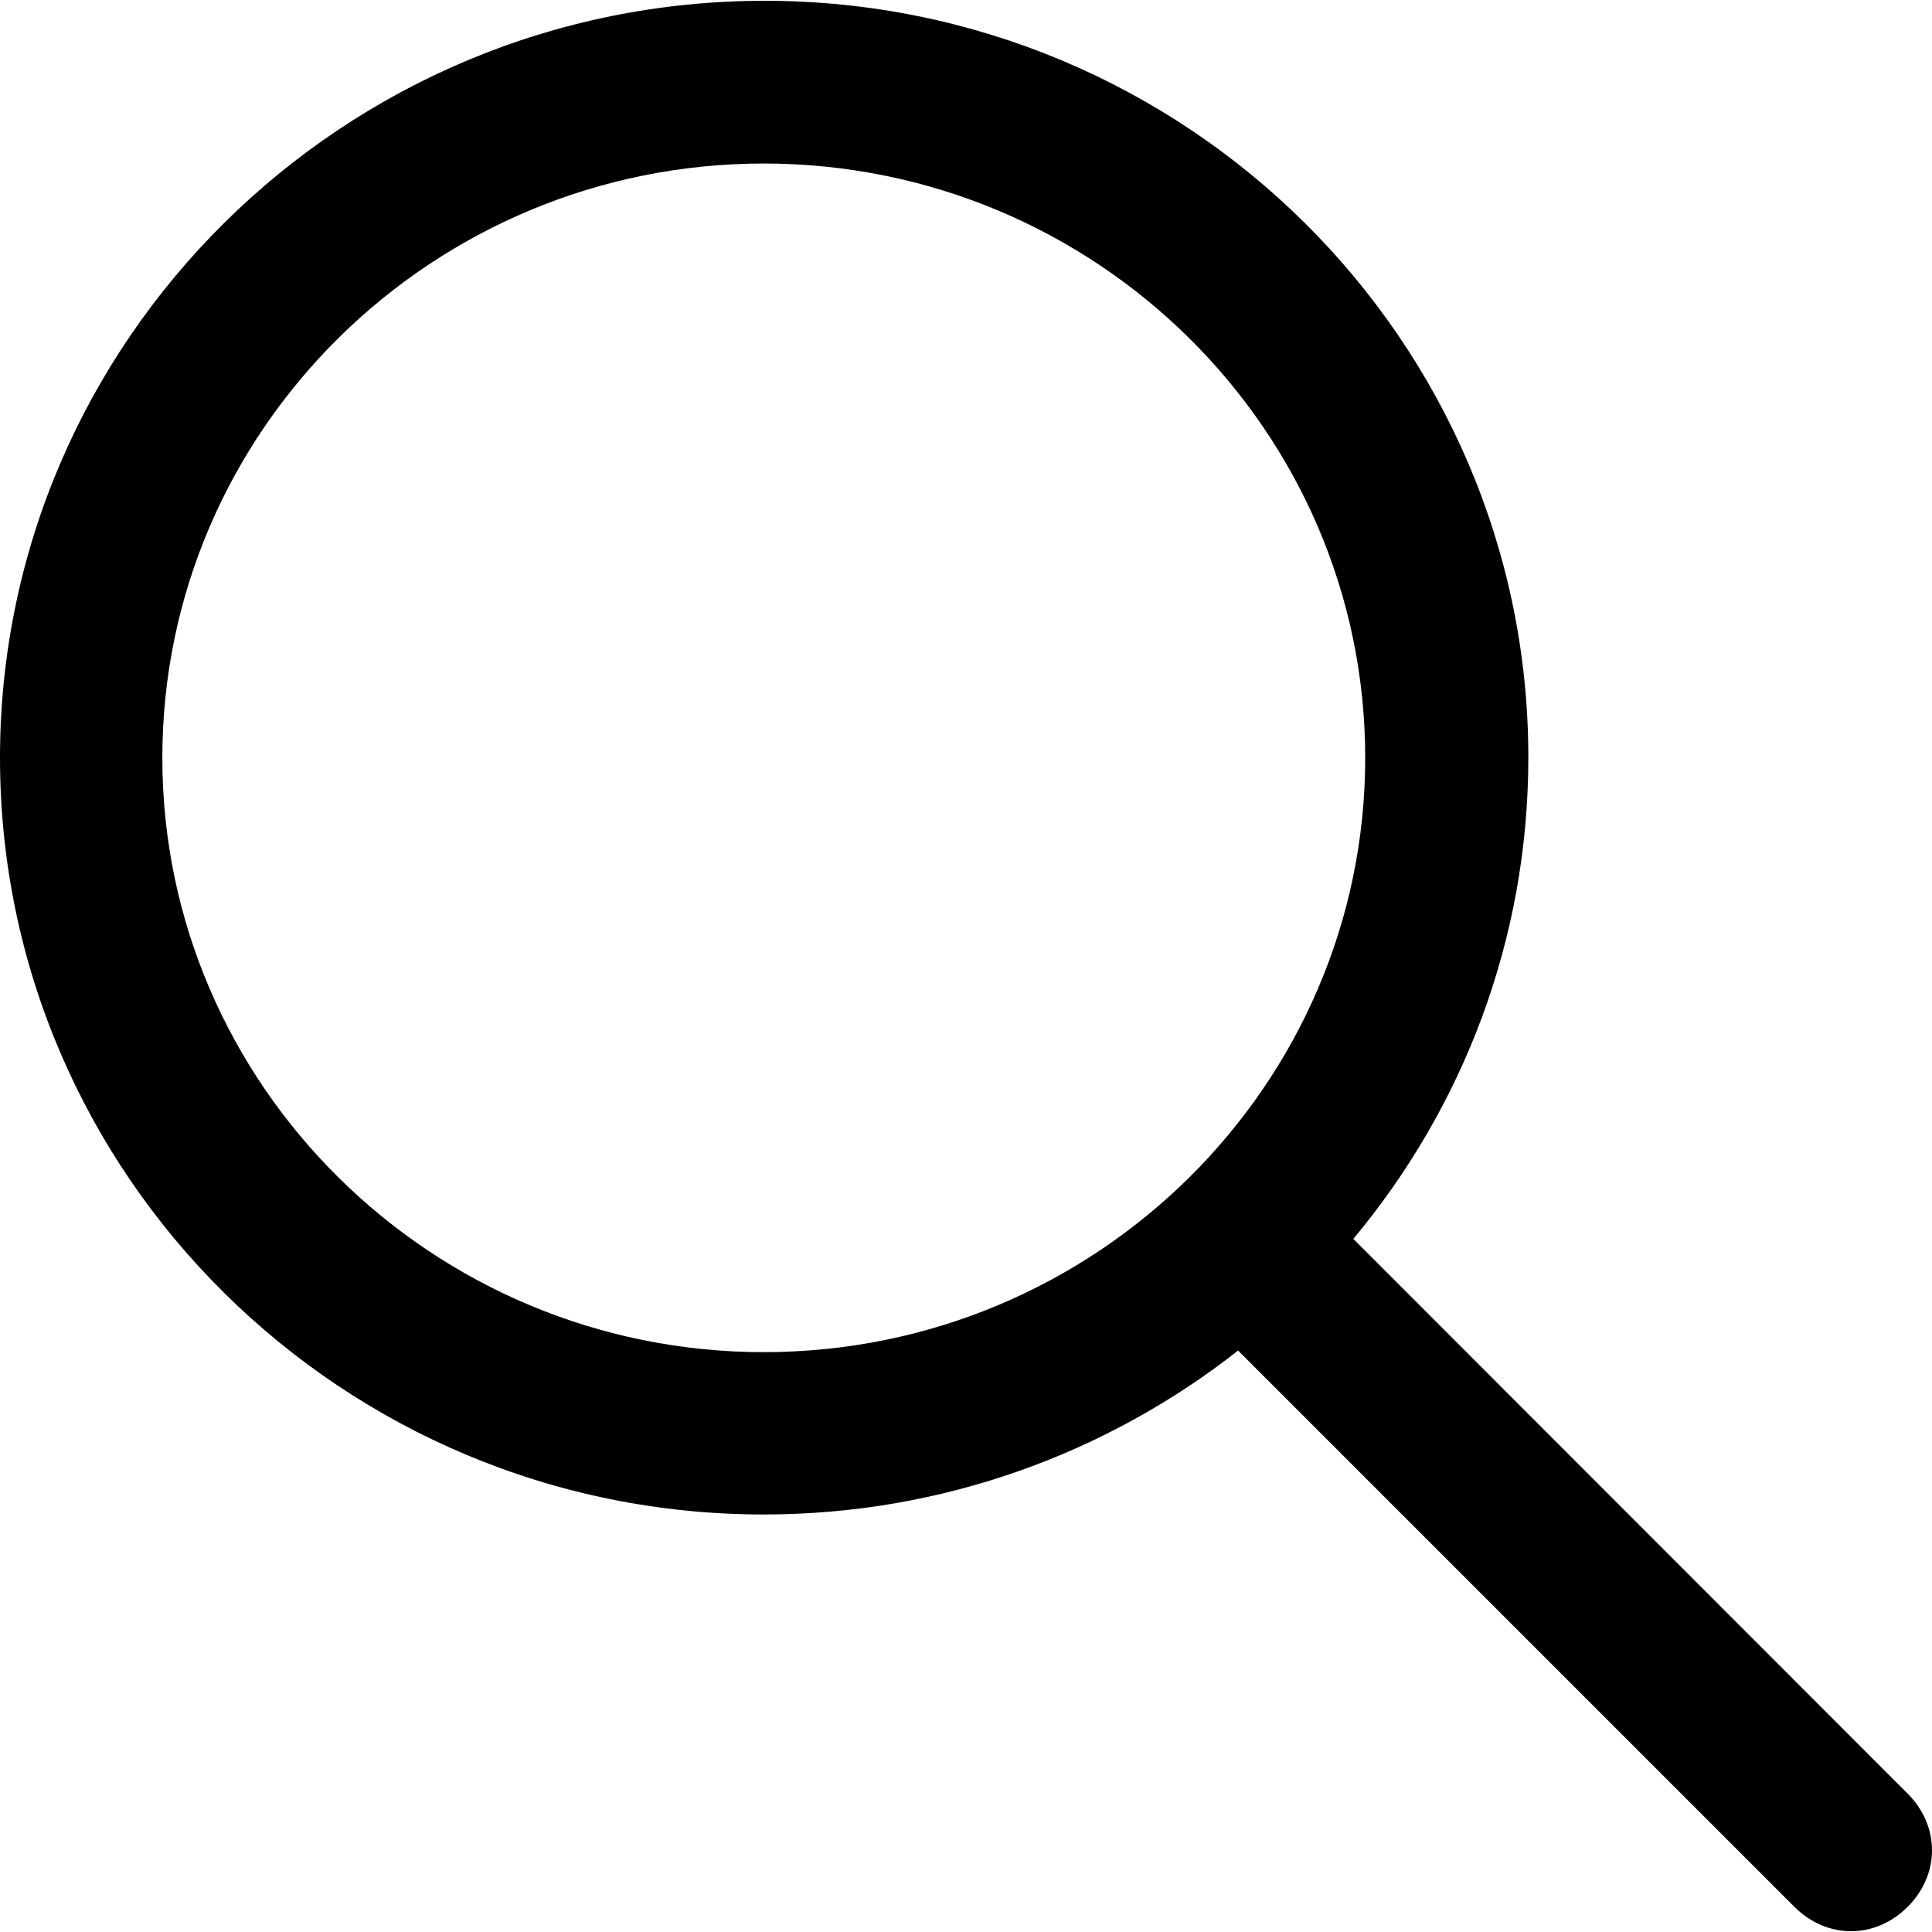
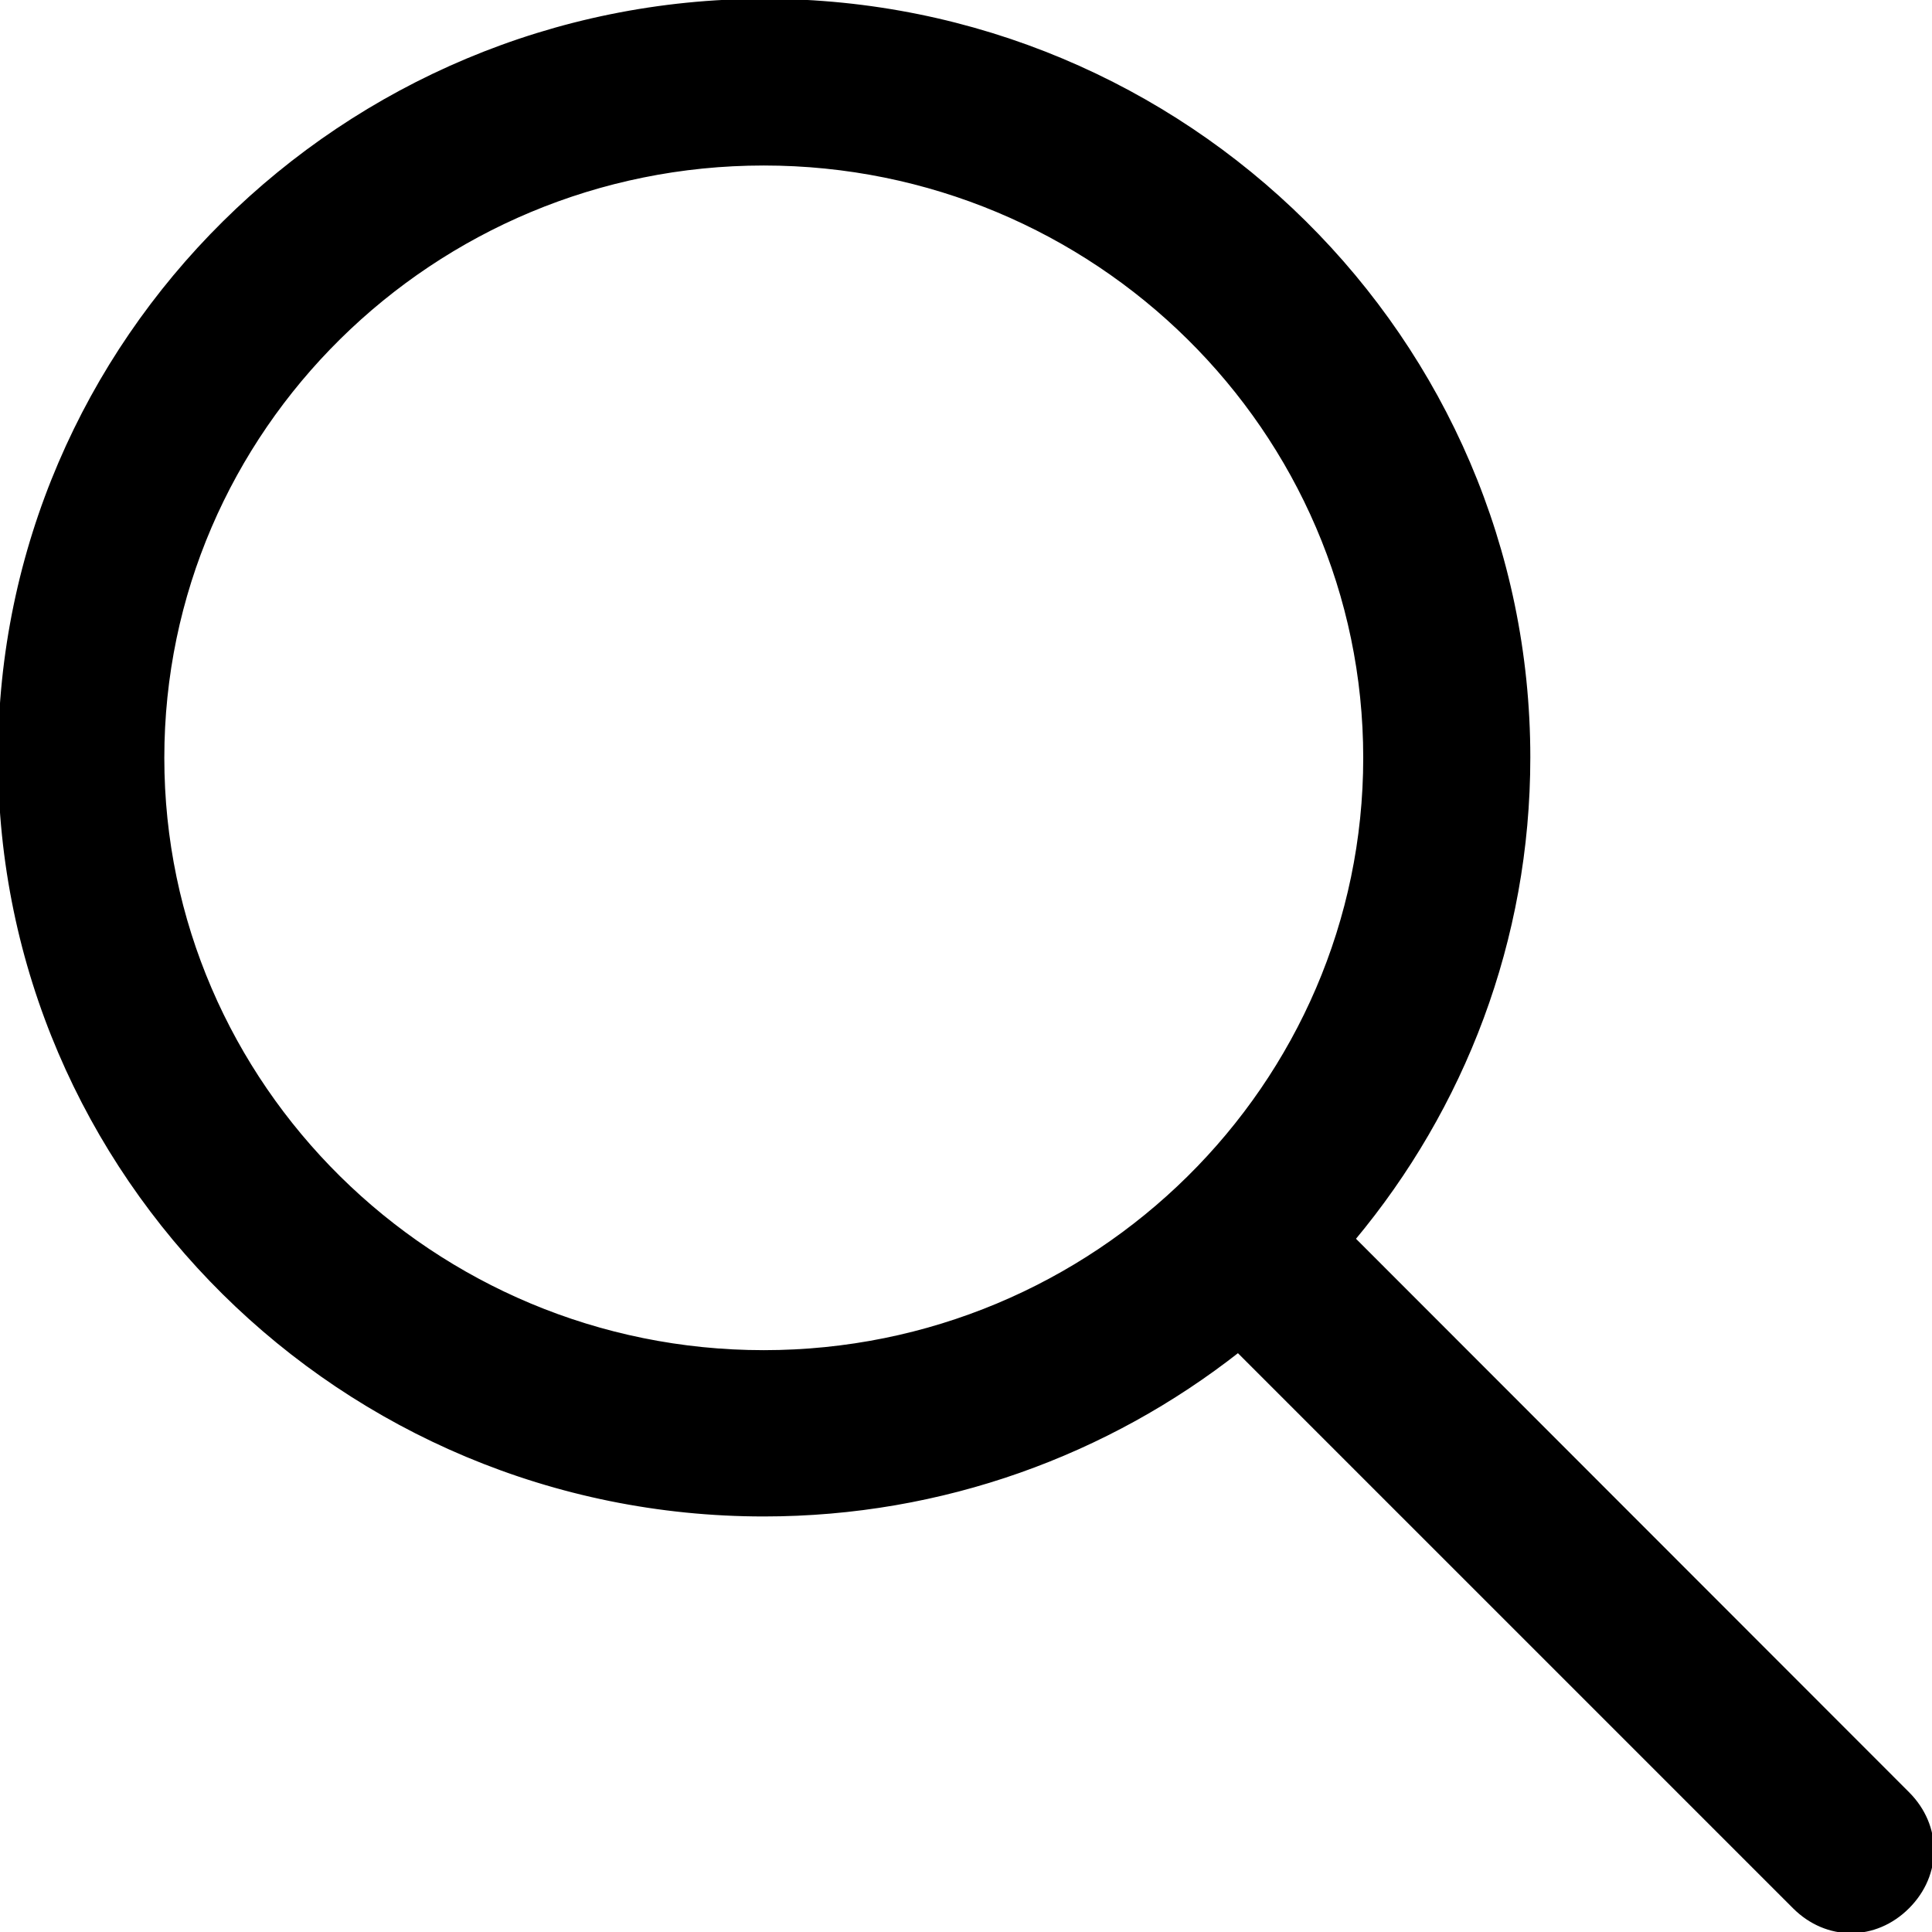
- <svg xmlns="http://www.w3.org/2000/svg" version="1.1" id="Capa_1" x="0px" y="0px" viewBox="0 0 487.95 487.95" style="enable-background:new 0 0 487.95 487.95;" xml:space="preserve">
+ <svg xmlns="http://www.w3.org/2000/svg" version="1.1" id="Capa_1" x="0px" y="0px" viewBox="0 0 487.95 487.95" style="enable-background:new 0 0 487.95 487.95;" xml:space="preserve" stroke="currentColor">
  <g>
    <g>
-       <path d="M481.8,453l-140-140.1c27.6-33.1,44.2-75.4,44.2-121.6C386,85.9,299.5,0.2,193.1,0.2S0,86,0,191.4s86.5,191.1,192.9,191.1    c45.2,0,86.8-15.5,119.8-41.4l140.5,140.5c8.2,8.2,20.4,8.2,28.6,0C490,473.4,490,461.2,481.8,453z M41,191.4    c0-82.8,68.2-150.1,151.9-150.1s151.9,67.3,151.9,150.1s-68.2,150.1-151.9,150.1S41,274.1,41,191.4z" />
+       <path d="M481.8,453l-140-140.1c27.6-33.1,44.2-75.4,44.2-121.6C386,85.9,299.5,0.2,193.1,0.2S0,86,0,191.4s86.5,191.1,192.9,191.1    c45.2,0,86.8-15.5,119.8-41.4l140.5,140.5c8.2,8.2,20.4,8.2,28.6,0C490,473.4,490,461.2,481.8,453z M41,191.4    c0-82.8,68.2-150.1,151.9-150.1s151.9,67.3,151.9,150.1s-68.2,150.1-151.9,150.1S41,274.1,41,191.4z" stroke="currentColor" />
    </g>
  </g>
  <g>
</g>
  <g>
</g>
  <g>
</g>
  <g>
</g>
  <g>
</g>
  <g>
</g>
  <g>
</g>
  <g>
</g>
  <g>
</g>
  <g>
</g>
  <g>
</g>
  <g>
</g>
  <g>
</g>
  <g>
</g>
  <g>
</g>
</svg>
